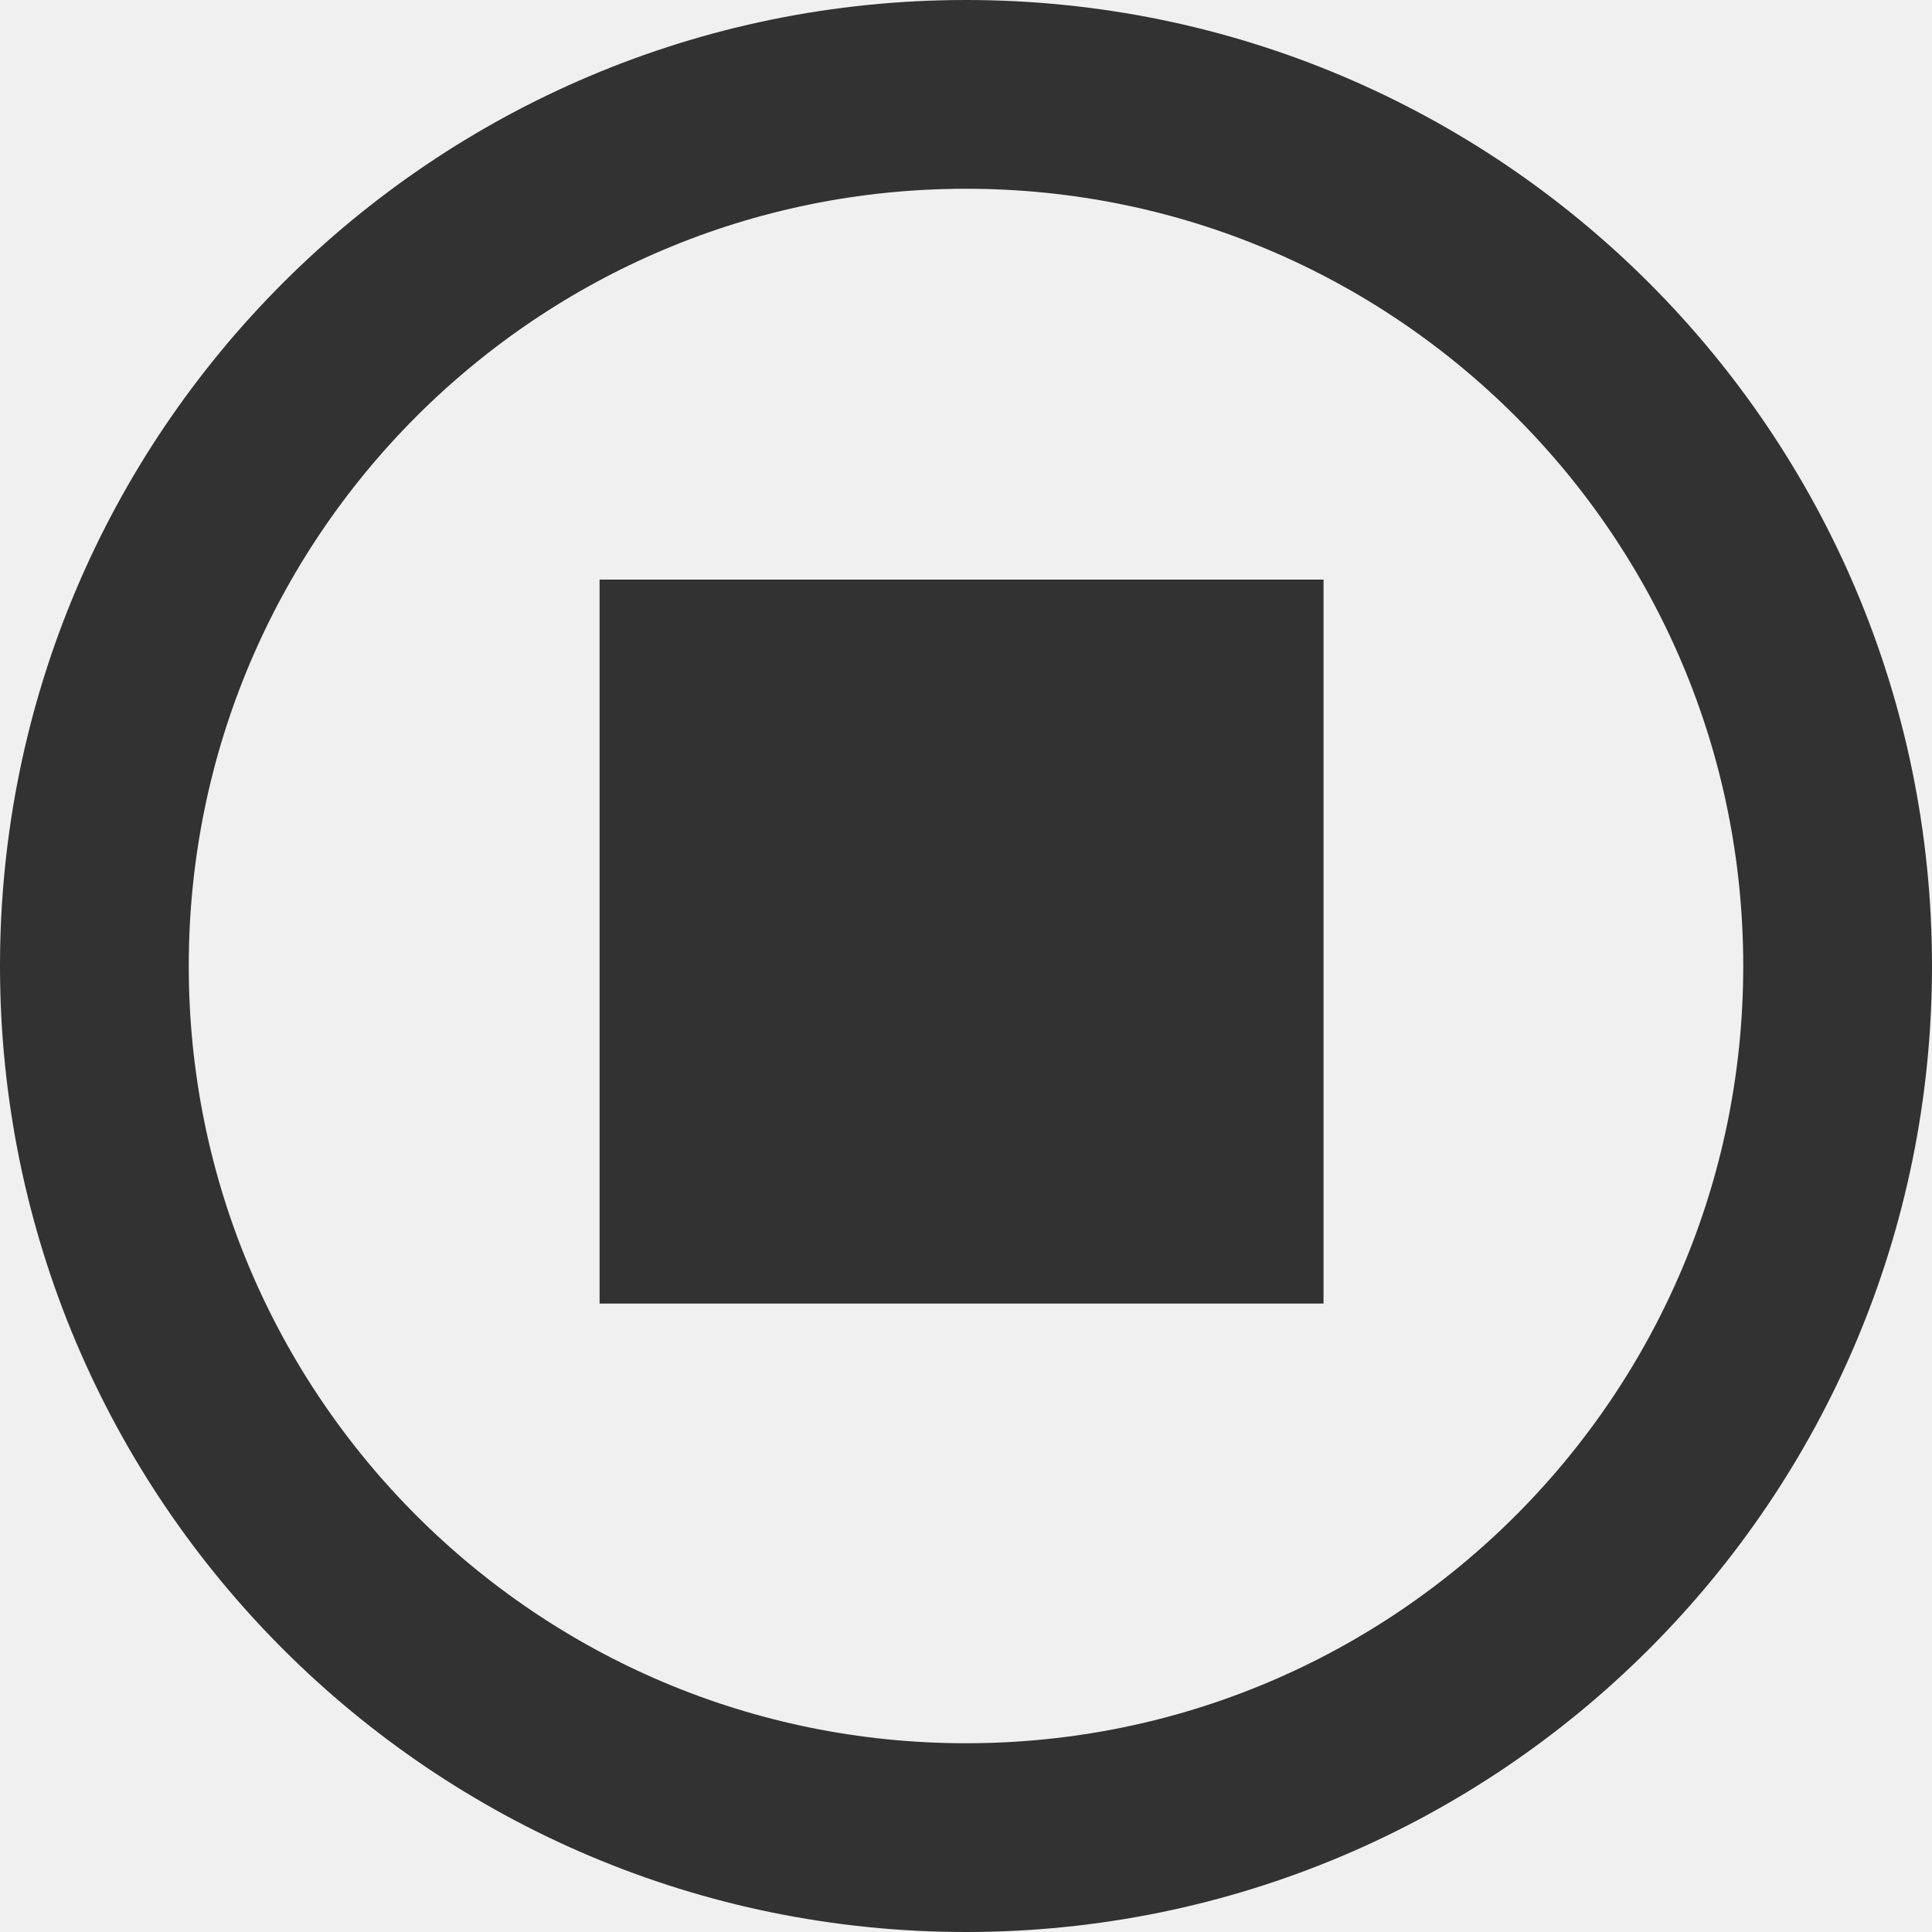
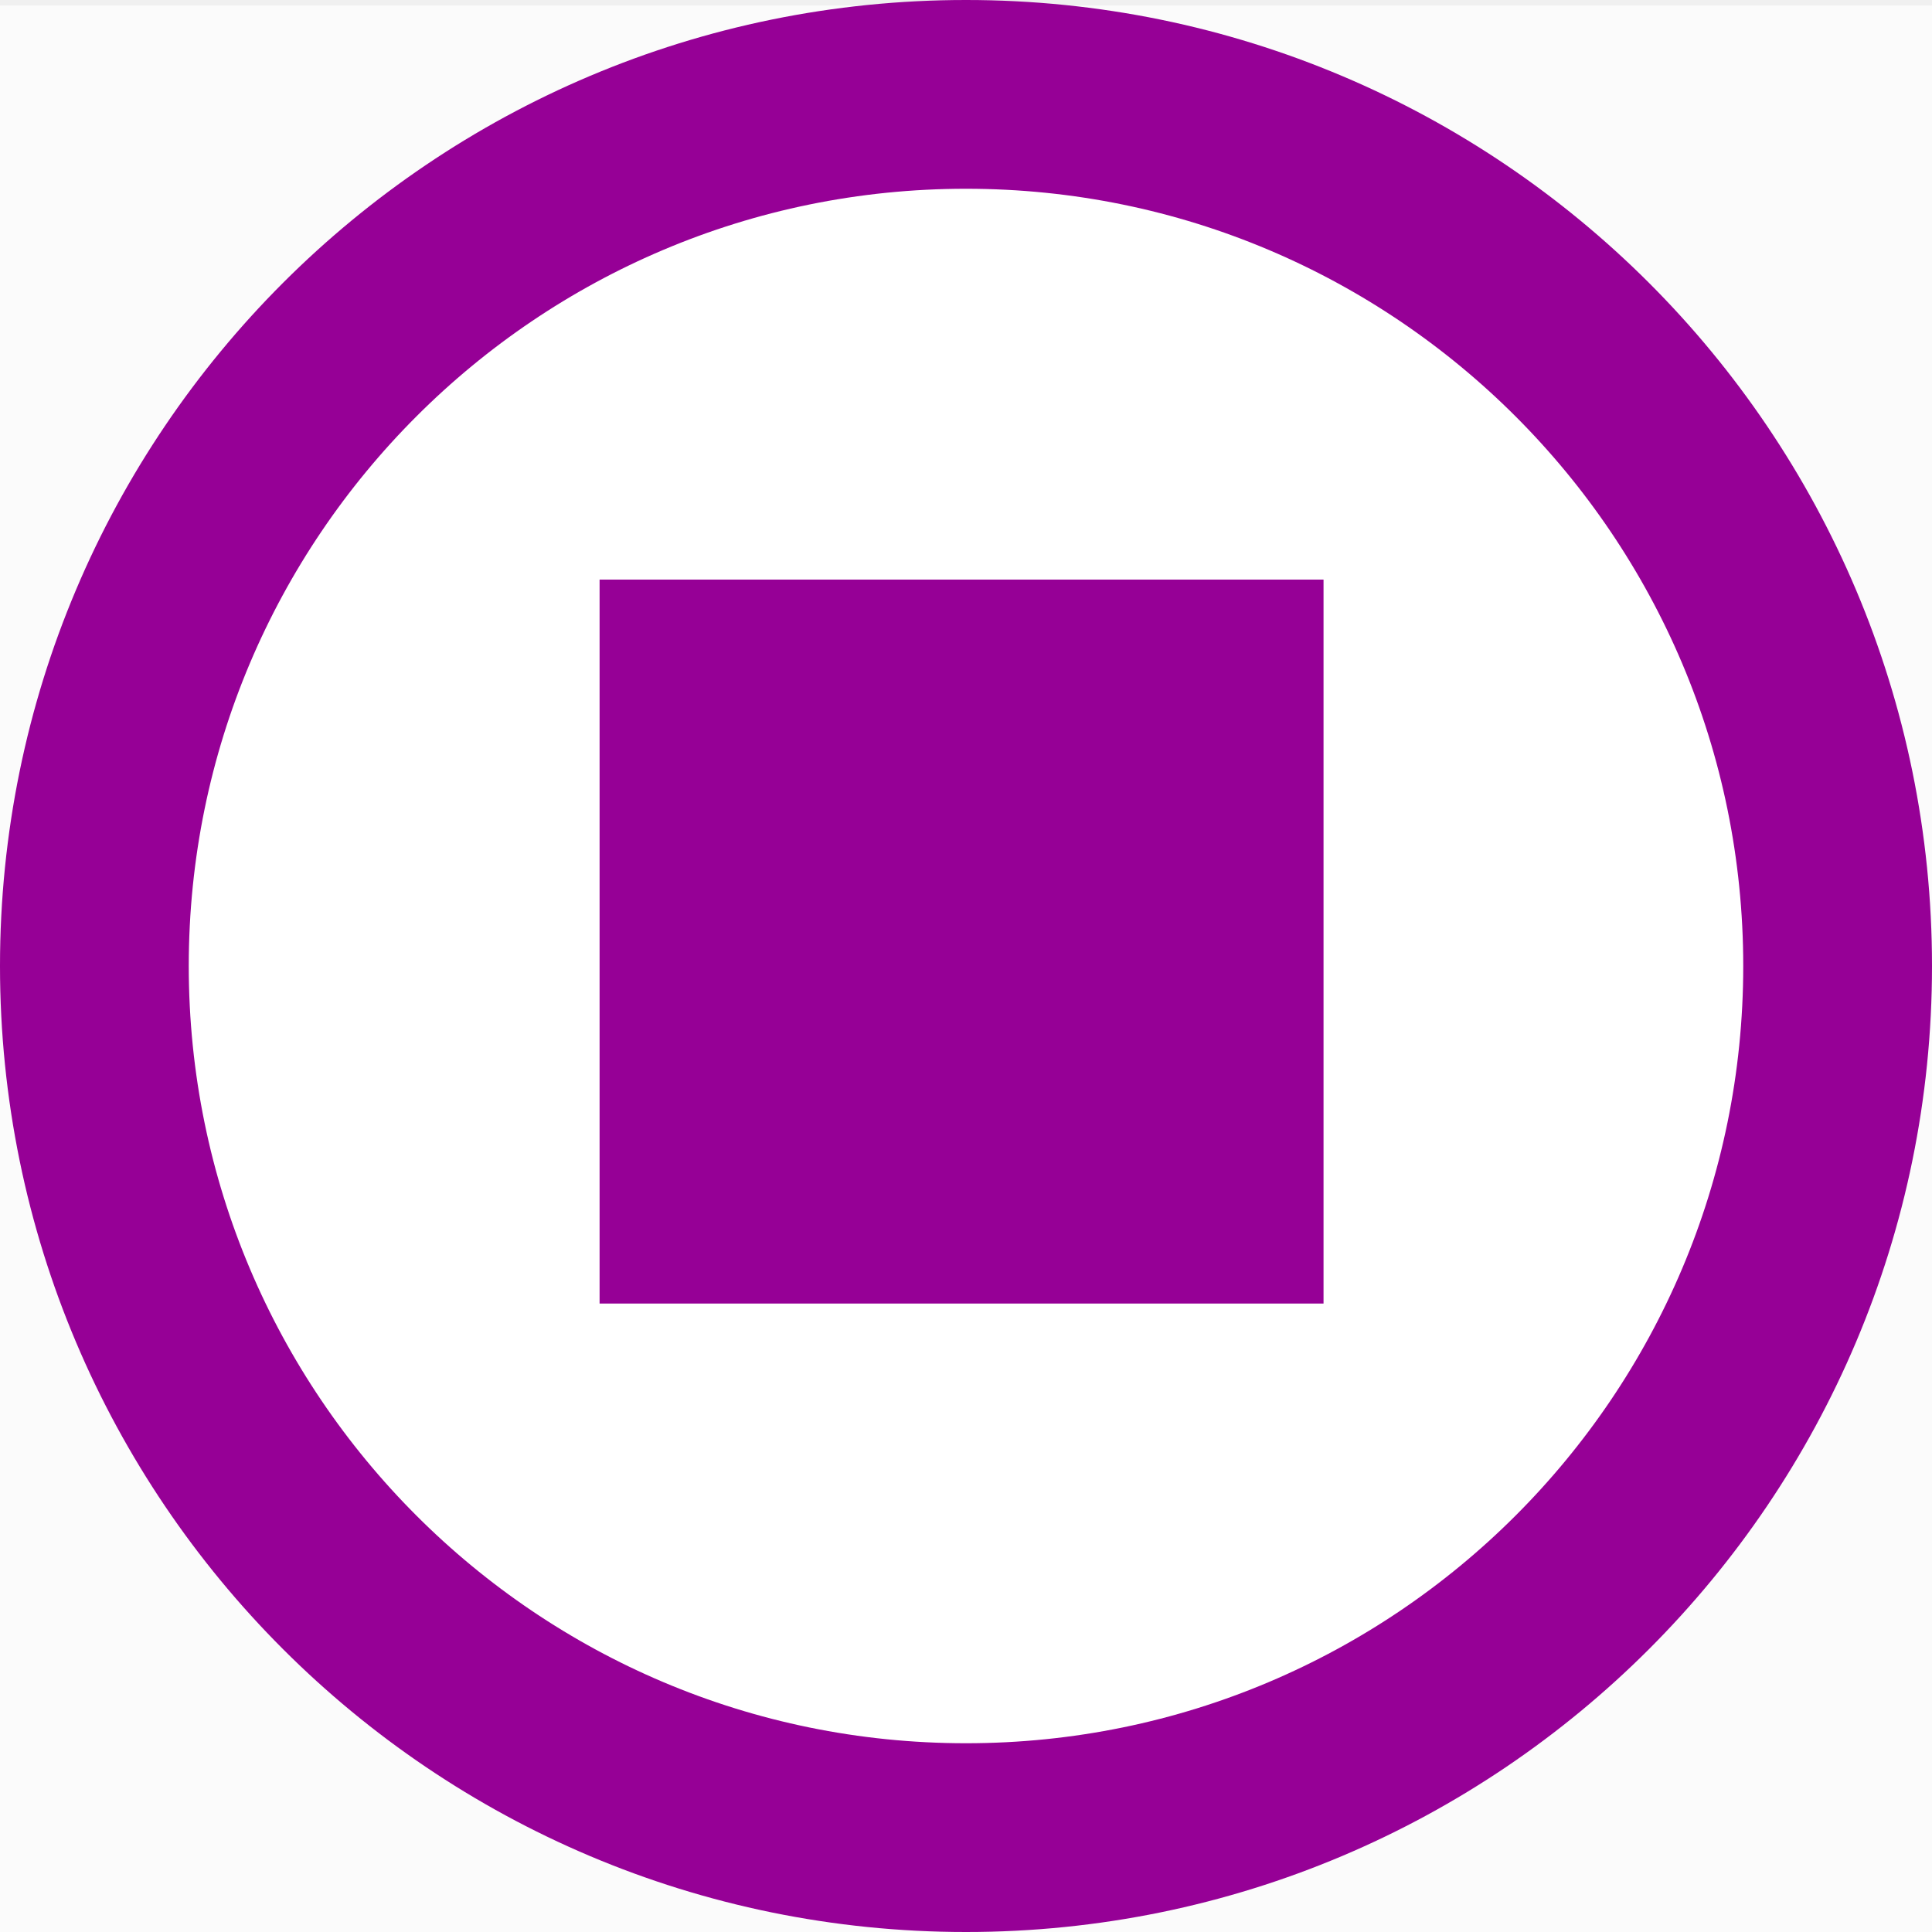
<svg xmlns="http://www.w3.org/2000/svg" width="20px" height="20px" style="clip-rule:evenodd;fill-rule:evenodd;image-rendering:optimizeQuality;shape-rendering:geometricPrecision;text-rendering:geometricPrecision" version="1.1" viewBox="0 0 1.74 1.74" xml:space="preserve">
  <defs>
    <style type="text/css">
   
    .str0 {stroke:#000CB5;stroke-width:0.17;stroke-miterlimit:22.926}
    .fil0 {fill:none}
    .fil1 {fill:#000CB5}
   
  </style>
  </defs>
+   <rect y=".005" width="1.74" height="1.74" style="clip-rule:evenodd;fill-opacity:.75;fill-rule:evenodd;fill:#fff;image-rendering:optimizeQuality;shape-rendering:geometricPrecision;stroke-width:0" />
  <g id="a">
-     <circle class="fil0 str0" cx=".87" cy=".87" r=".785" style="stroke:#323232" />
-     <rect class="fil1" x=".54" y=".522" width=".652" height=".652" style="fill:#323232" />
+     <circle class="fil0 str0" cx=".87" cy=".87" r=".785" style="fill:#fff;stroke:#960096" />
+     <rect class="fil1" x=".54" y=".522" width=".652" height=".652" style="fill:#960096;stroke-width:0" />
  </g>
</svg>
